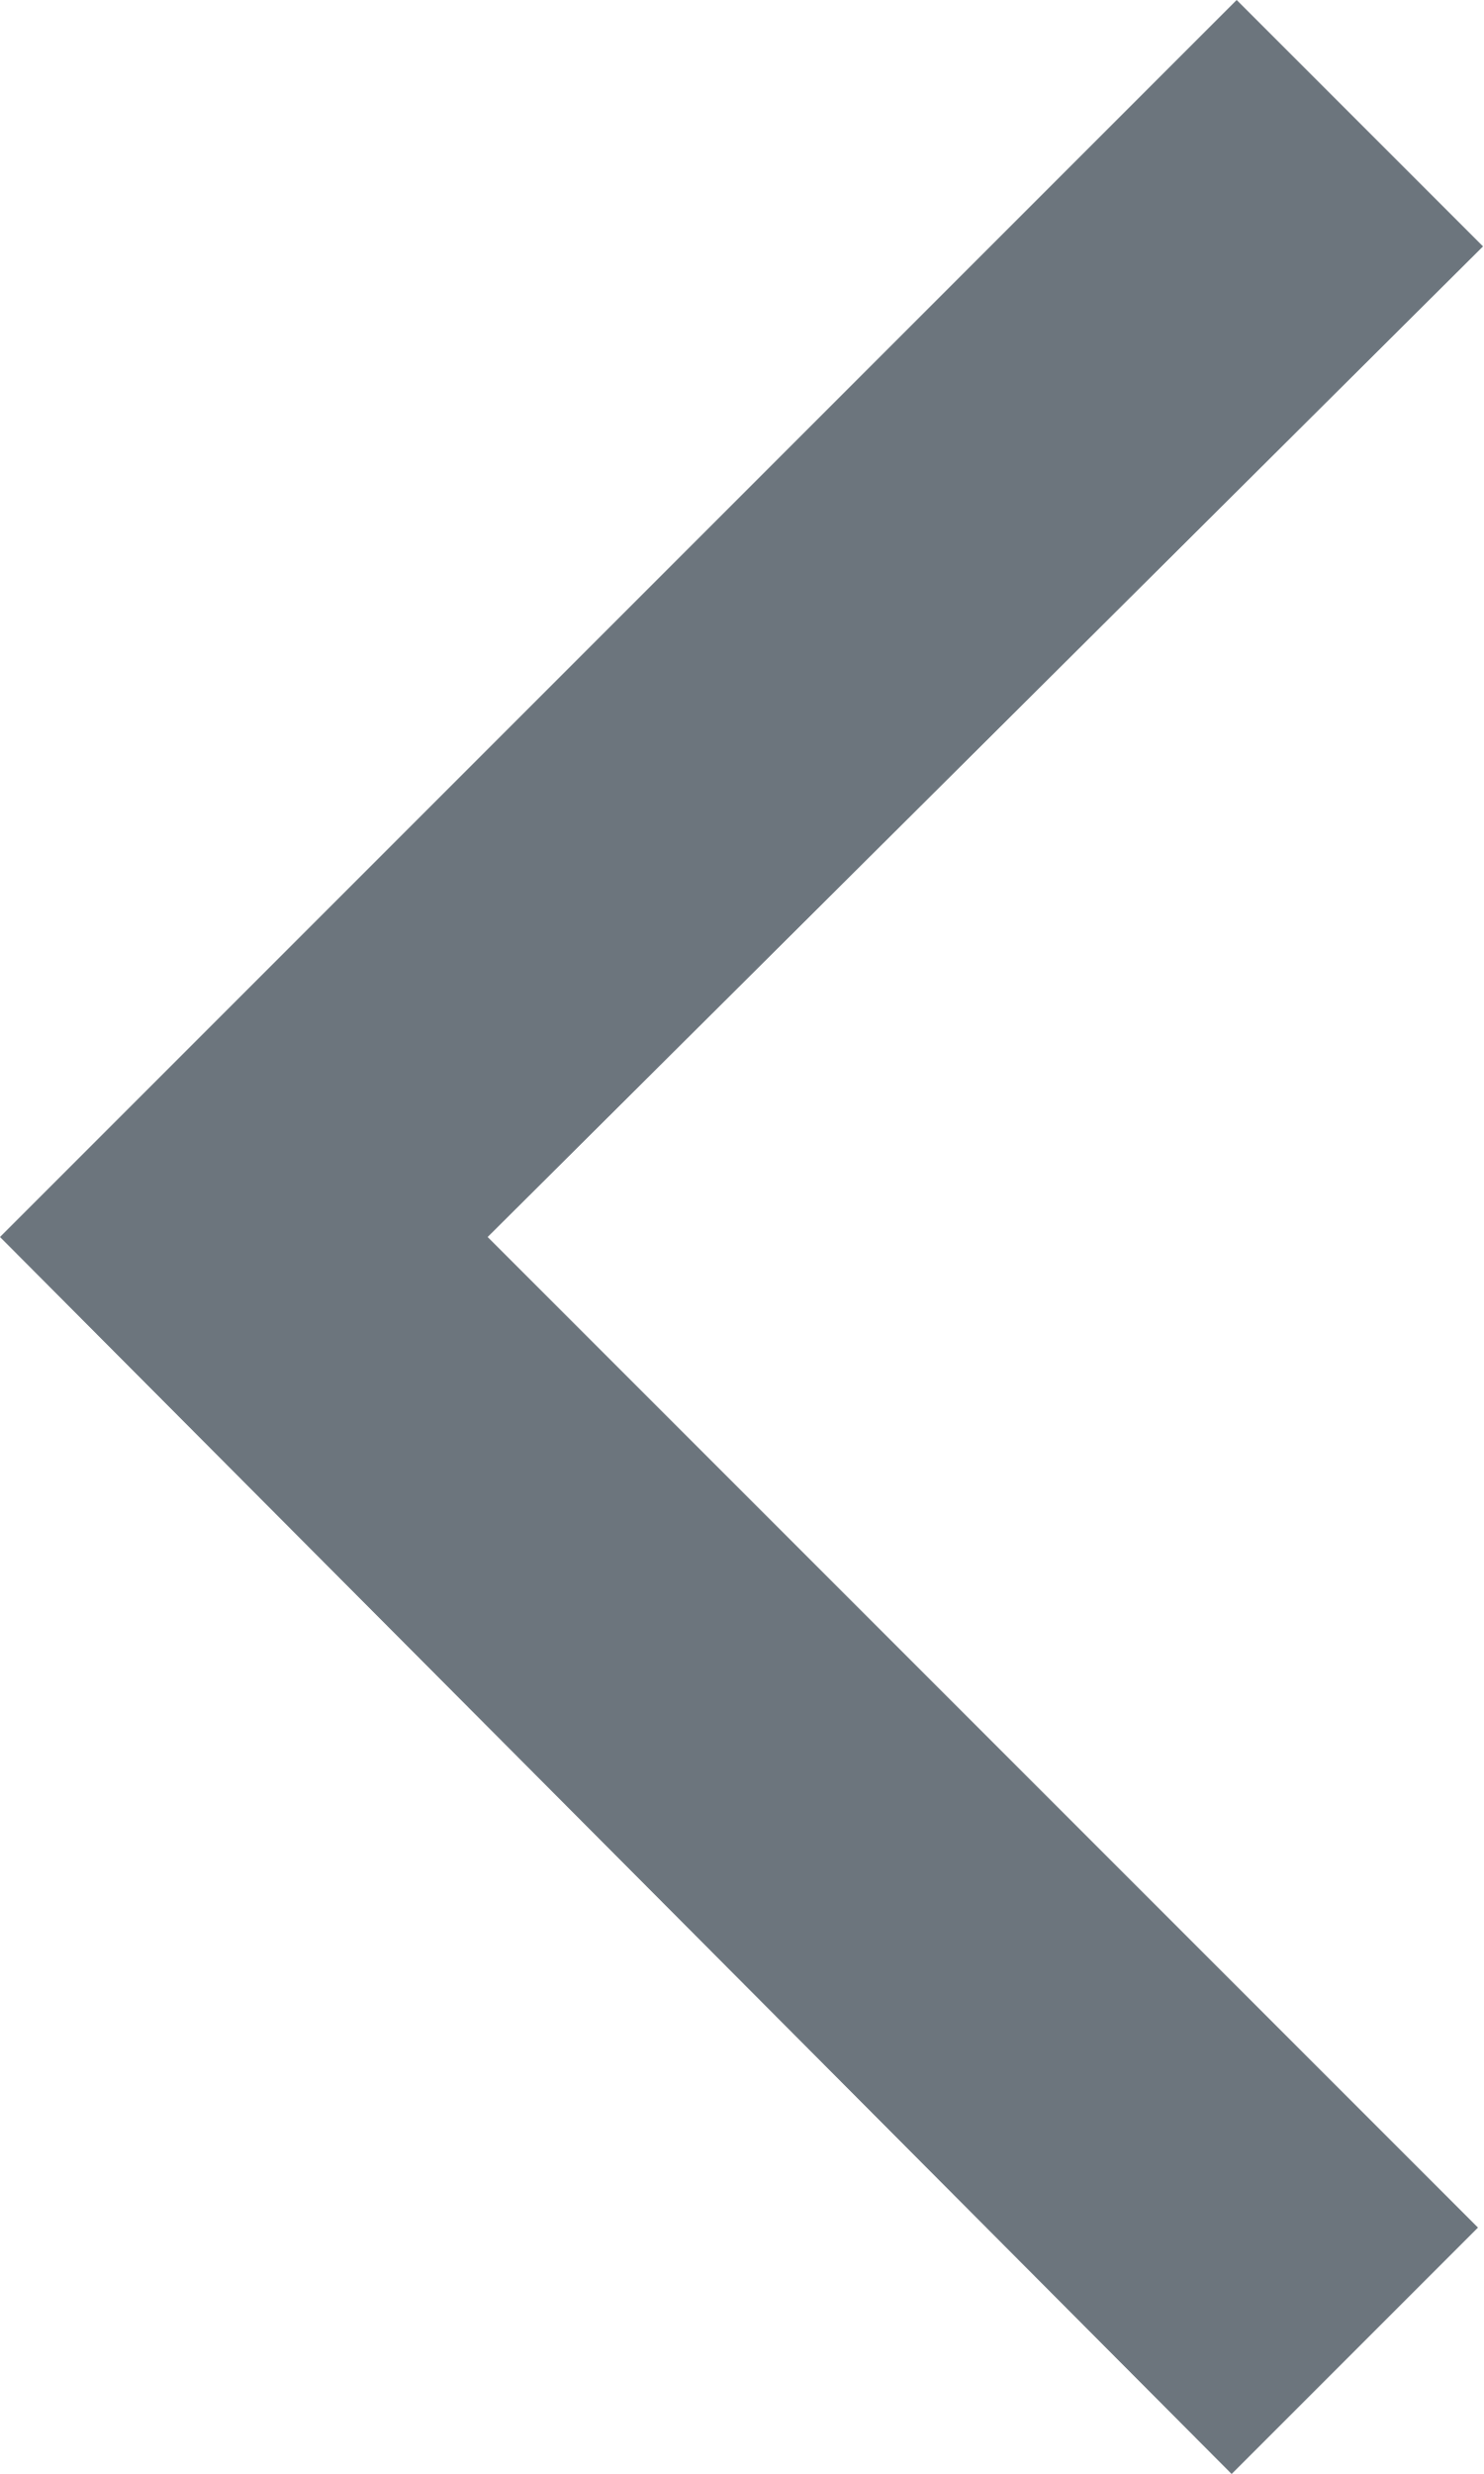
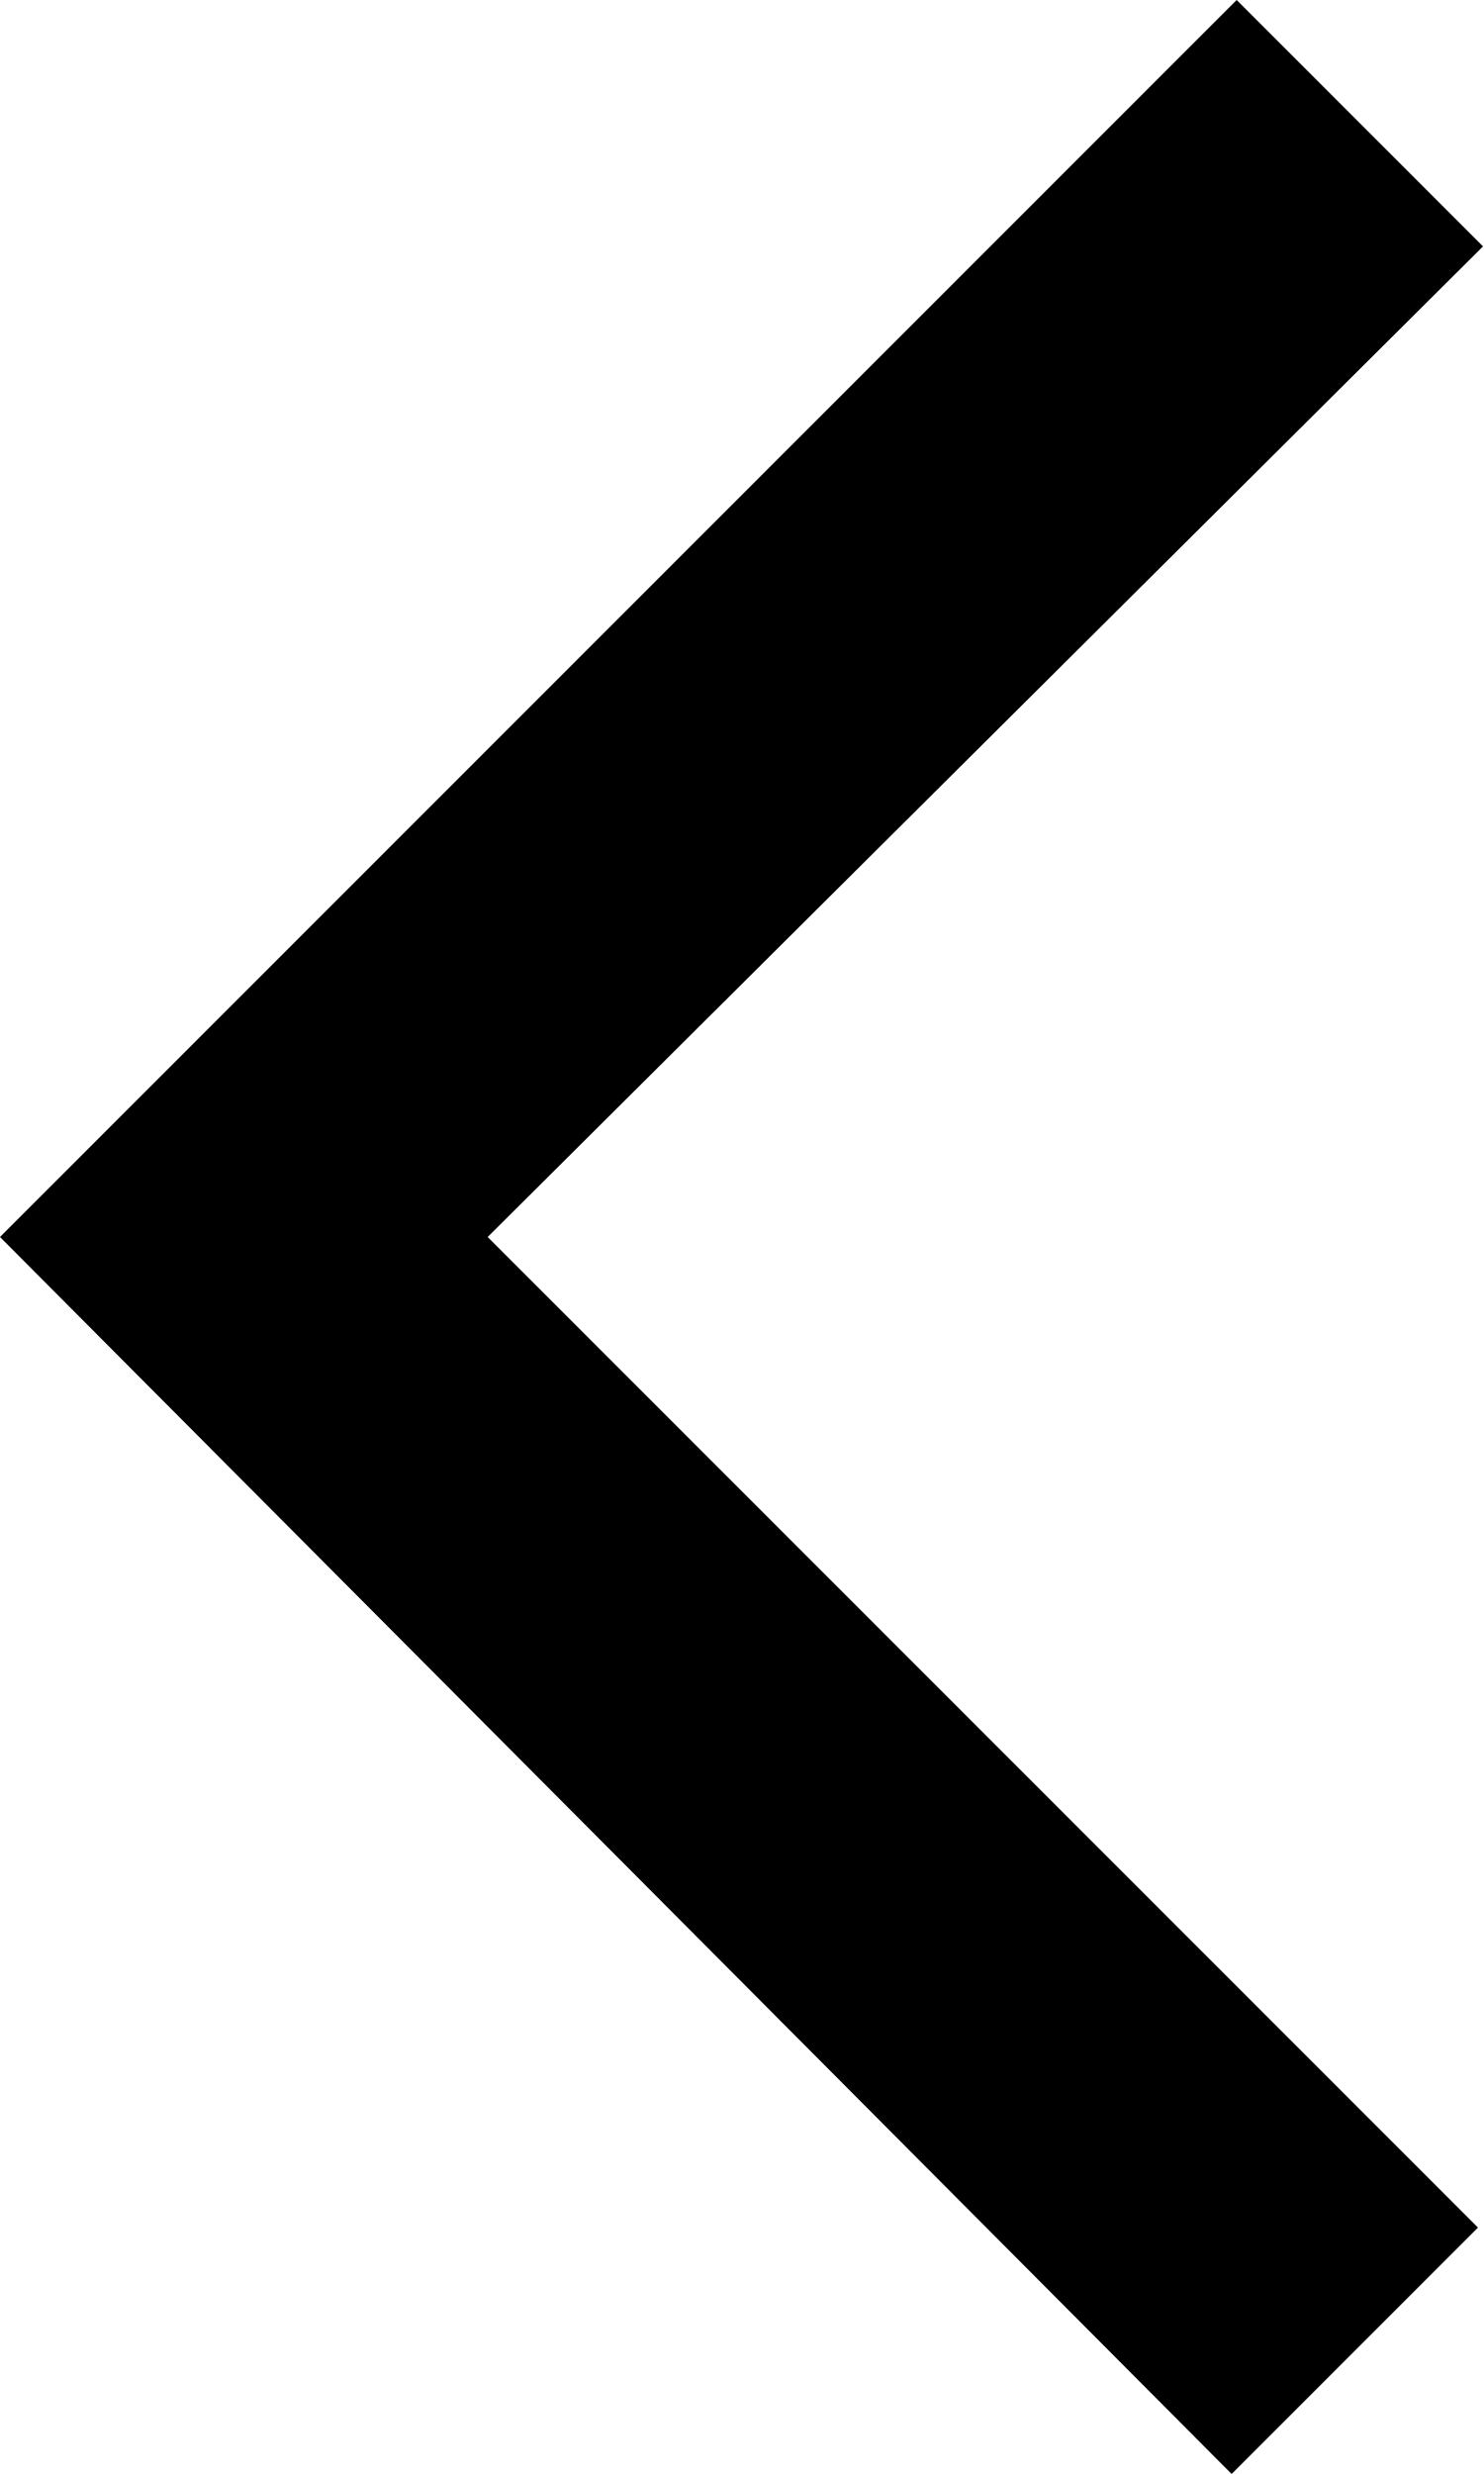
<svg xmlns="http://www.w3.org/2000/svg" width="17.988" height="30" viewBox="0 0 17.988 30">
  <defs>
    <style>
      .cls-1 {
-         fill: #6c757d;
+         fill: currentColor;
      }
    </style>
  </defs>
  <path id="expand_more_FILL0_wght500_GRAD0_opsz48" class="cls-1" d="M15,17.988l-15-15L2.988,0,15,12.073,27.012.061,30,3.049Z" transform="translate(17.988) rotate(90)" />
</svg>
